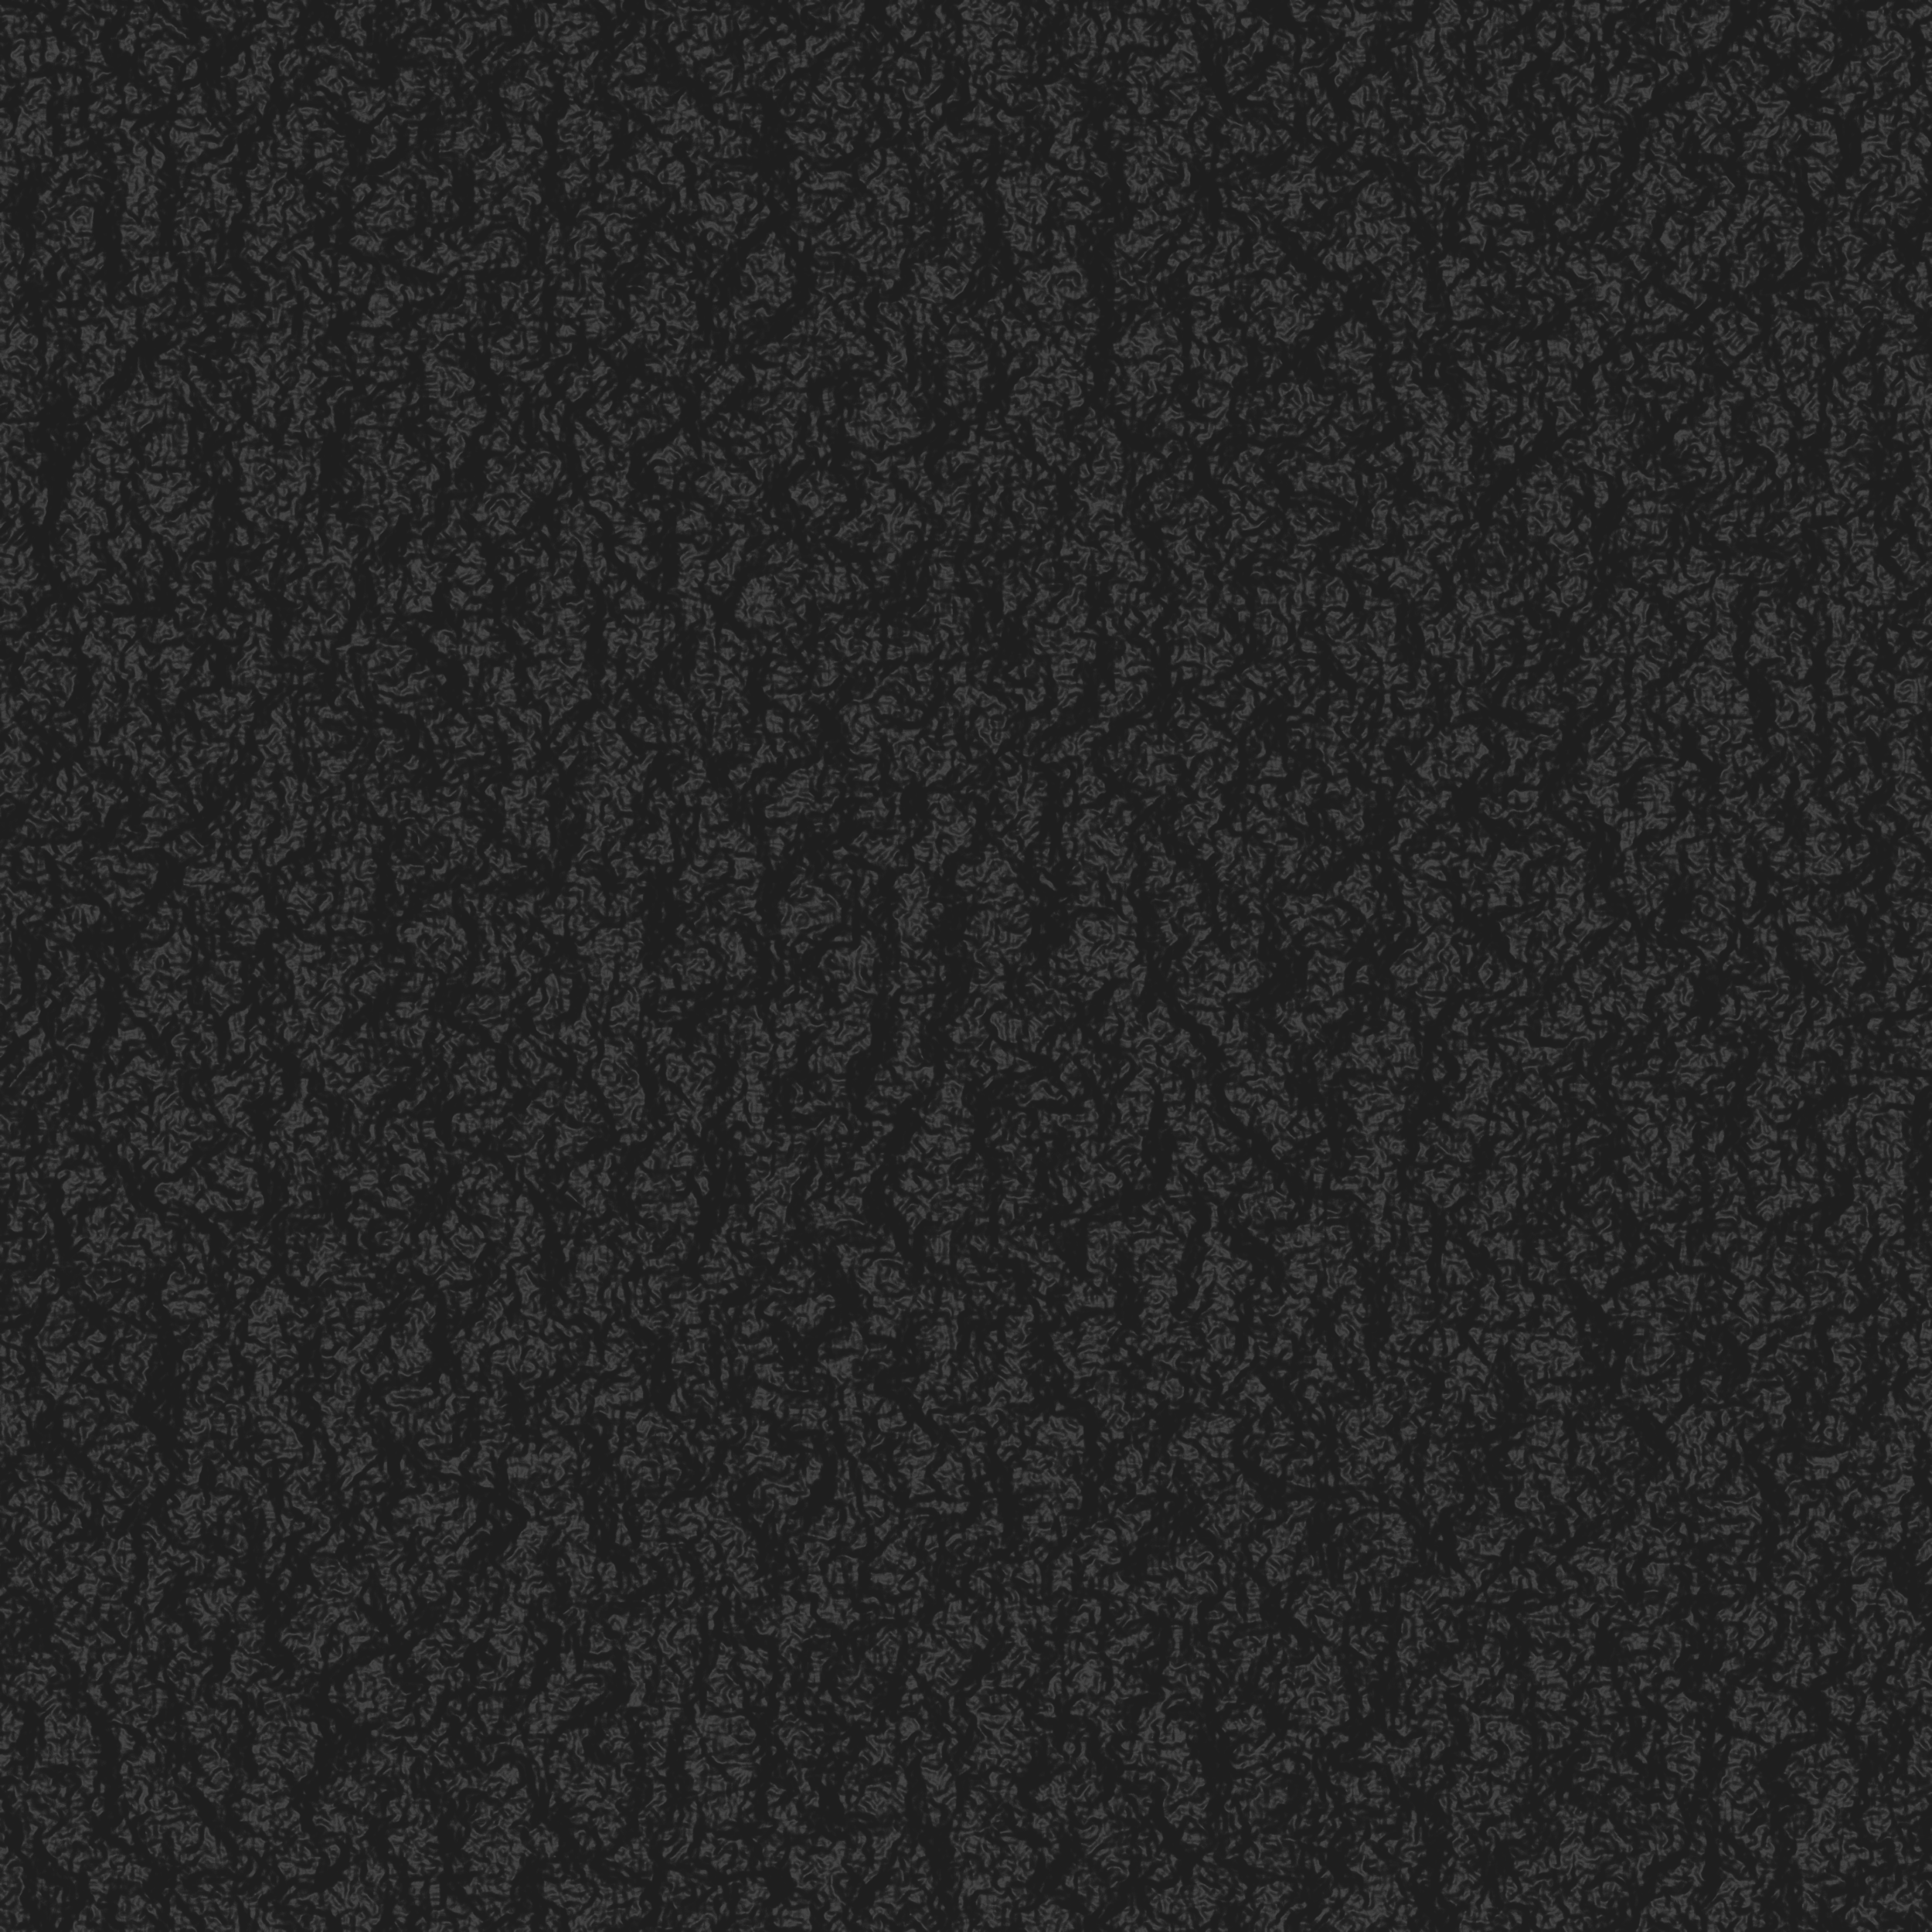
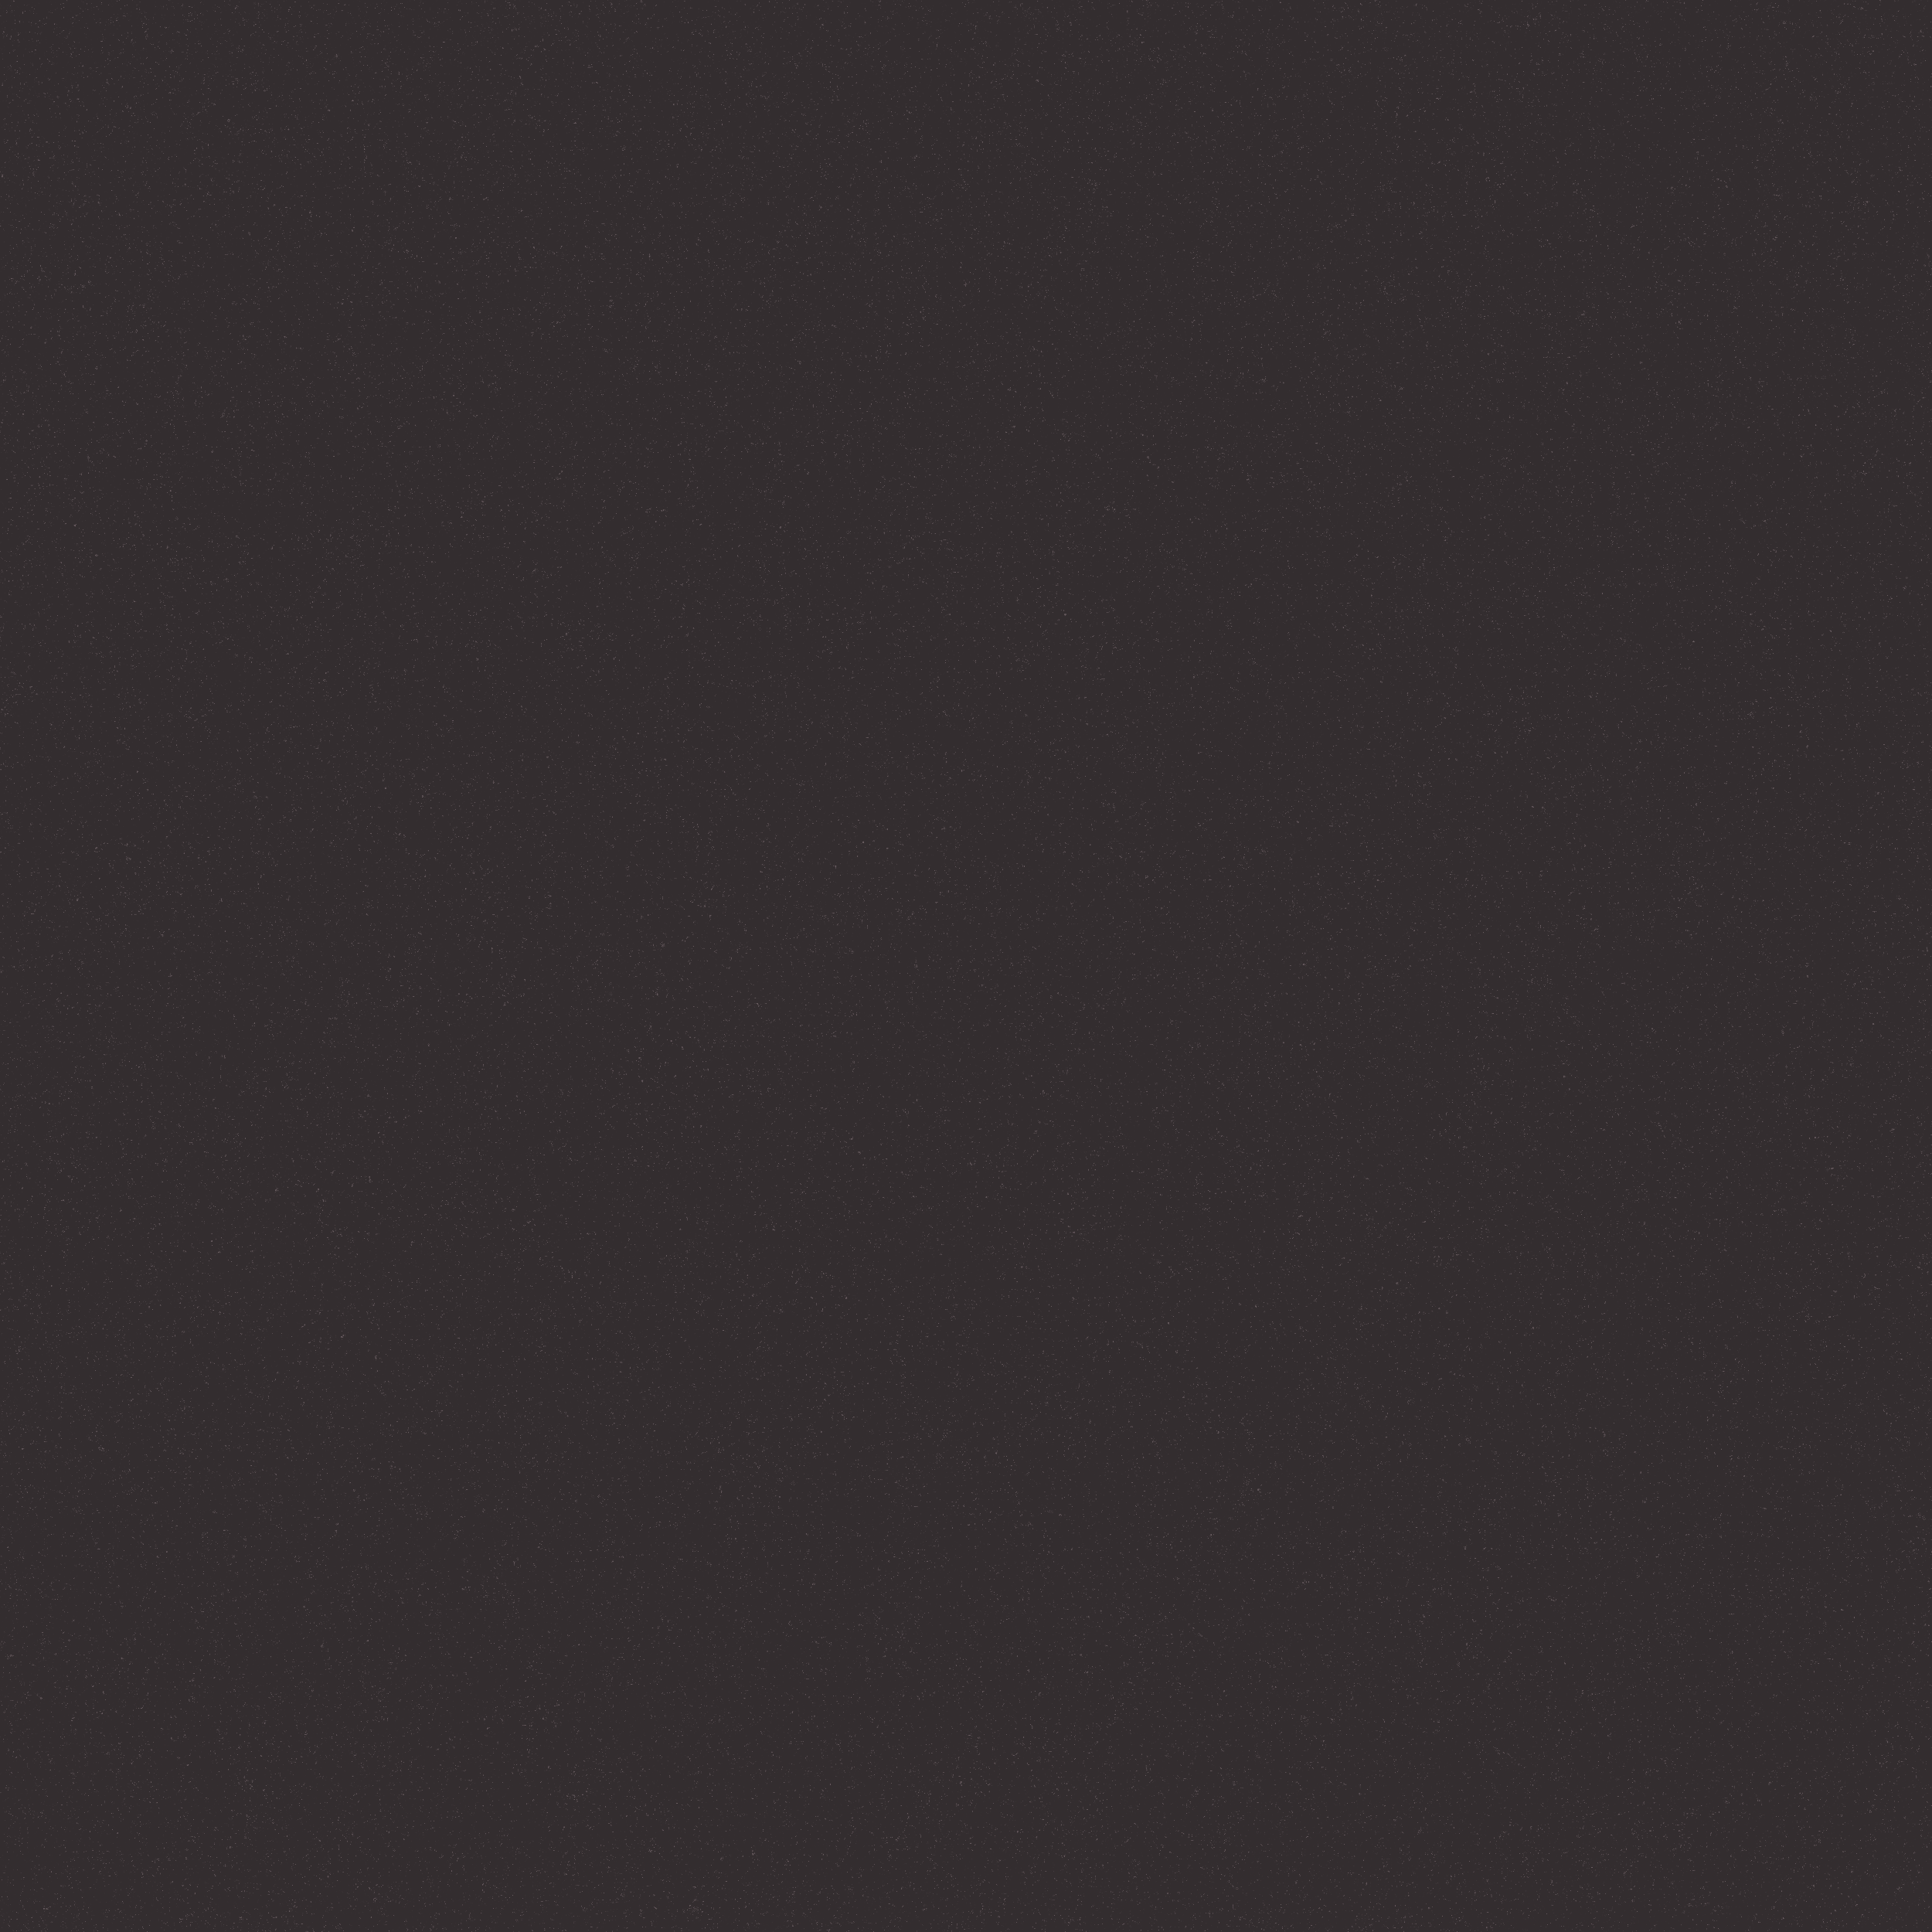
- <svg xmlns="http://www.w3.org/2000/svg" version="1.1" viewBox="0 0 700 700" width="700" height="700" opacity="0.99">
+ <svg xmlns="http://www.w3.org/2000/svg" version="1.1" viewBox="0 0 700 700" width="700" height="700" opacity="1">
  <defs>
    <filter id="nnnoise-filter" x="-20%" y="-20%" width="140%" height="140%" filterUnits="objectBoundingBox" primitiveUnits="userSpaceOnUse" color-interpolation-filters="linearRGB">
-       <feTurbulence type="fractalNoise" baseFrequency="0.05" numOctaves="4" seed="15" stitchTiles="stitch" x="0%" y="0%" width="100%" height="100%" result="turbulence" />
-       <feSpecularLighting surfaceScale="23" specularConstant="0.9" specularExponent="20" lighting-color="#333333" x="0%" y="0%" width="100%" height="100%" in="turbulence" result="specularLighting">
-         <feDistantLight azimuth="3" elevation="122" />
+       <feTurbulence type="fractalNoise" baseFrequency="0.2" numOctaves="4" seed="15" stitchTiles="stitch" x="0%" y="0%" width="100%" height="100%" result="turbulence" />
+       <feSpecularLighting surfaceScale="40" specularConstant="0.8" specularExponent="20" lighting-color="#574148" x="0%" y="0%" width="100%" height="100%" in="turbulence" result="specularLighting">
+         <feDistantLight azimuth="3" elevation="42" />
      </feSpecularLighting>
    </filter>
  </defs>
-   <rect width="700" height="700" fill="#1c1c1c" />
-   <rect width="700" height="700" fill="#333333" filter="url(#nnnoise-filter)" />
+   <rect width="700" height="700" fill="#332d2f" />
+   <rect width="700" height="700" fill="#574148" filter="url(#nnnoise-filter)" />
</svg>
